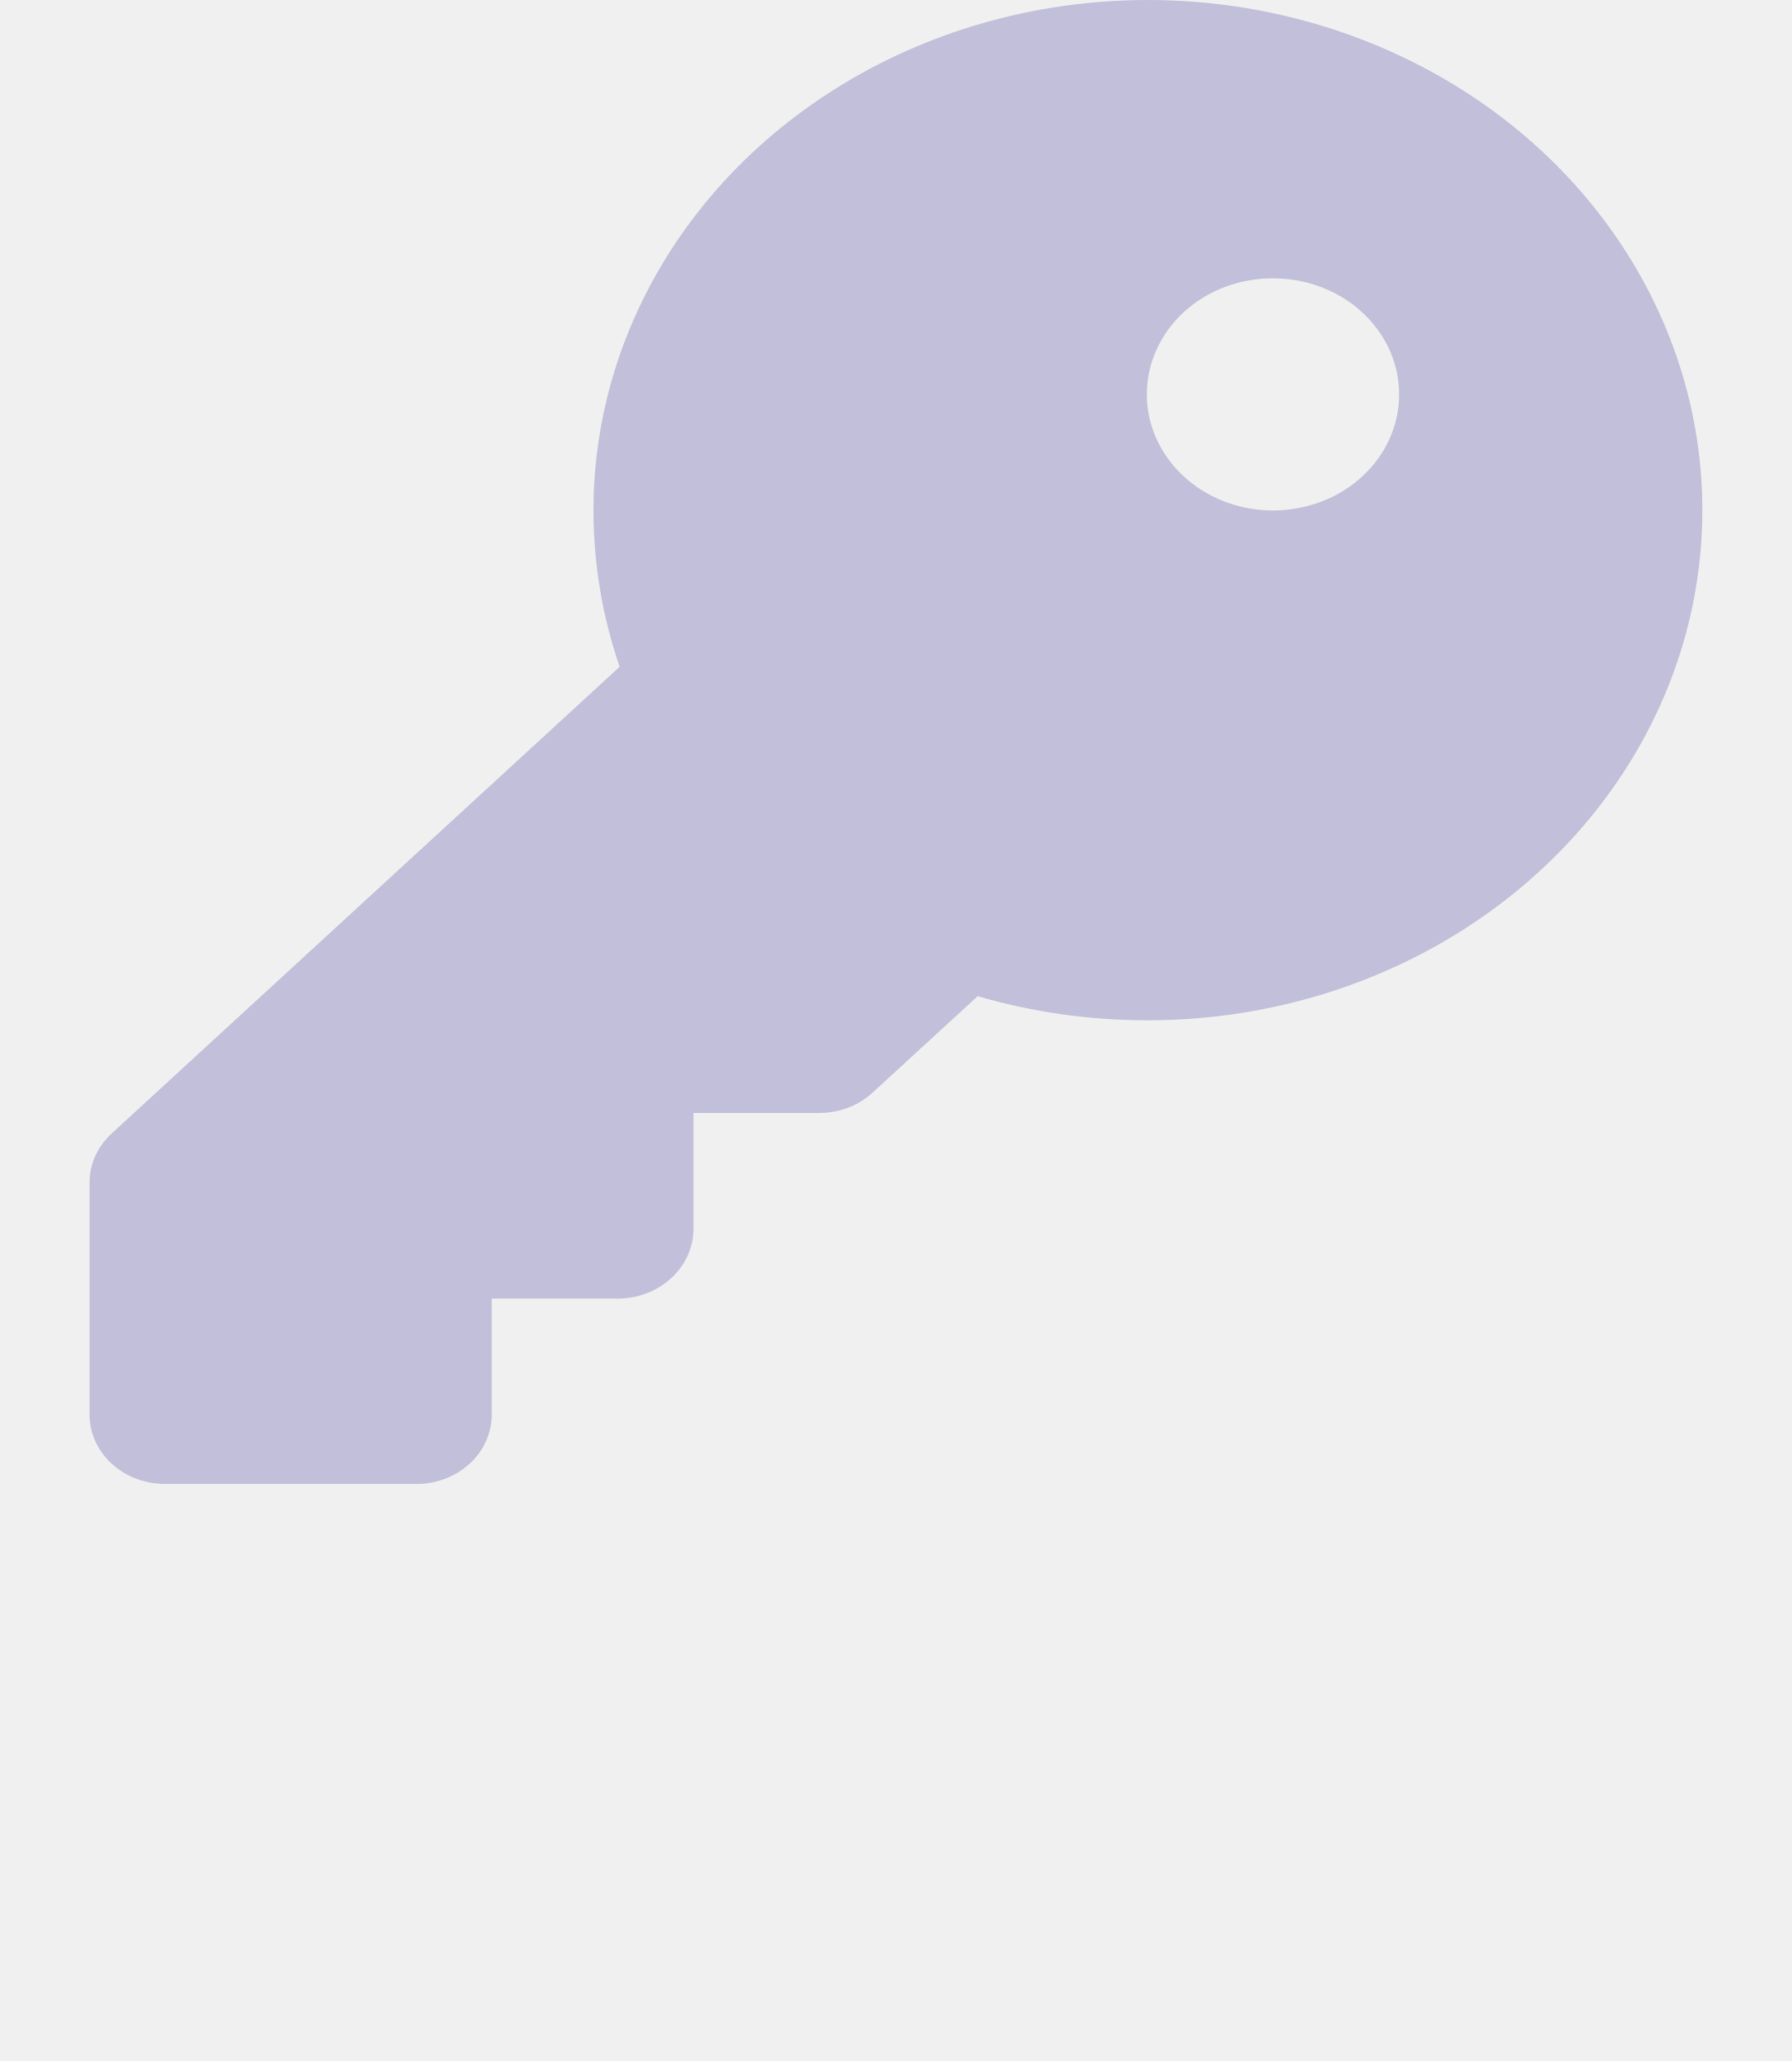
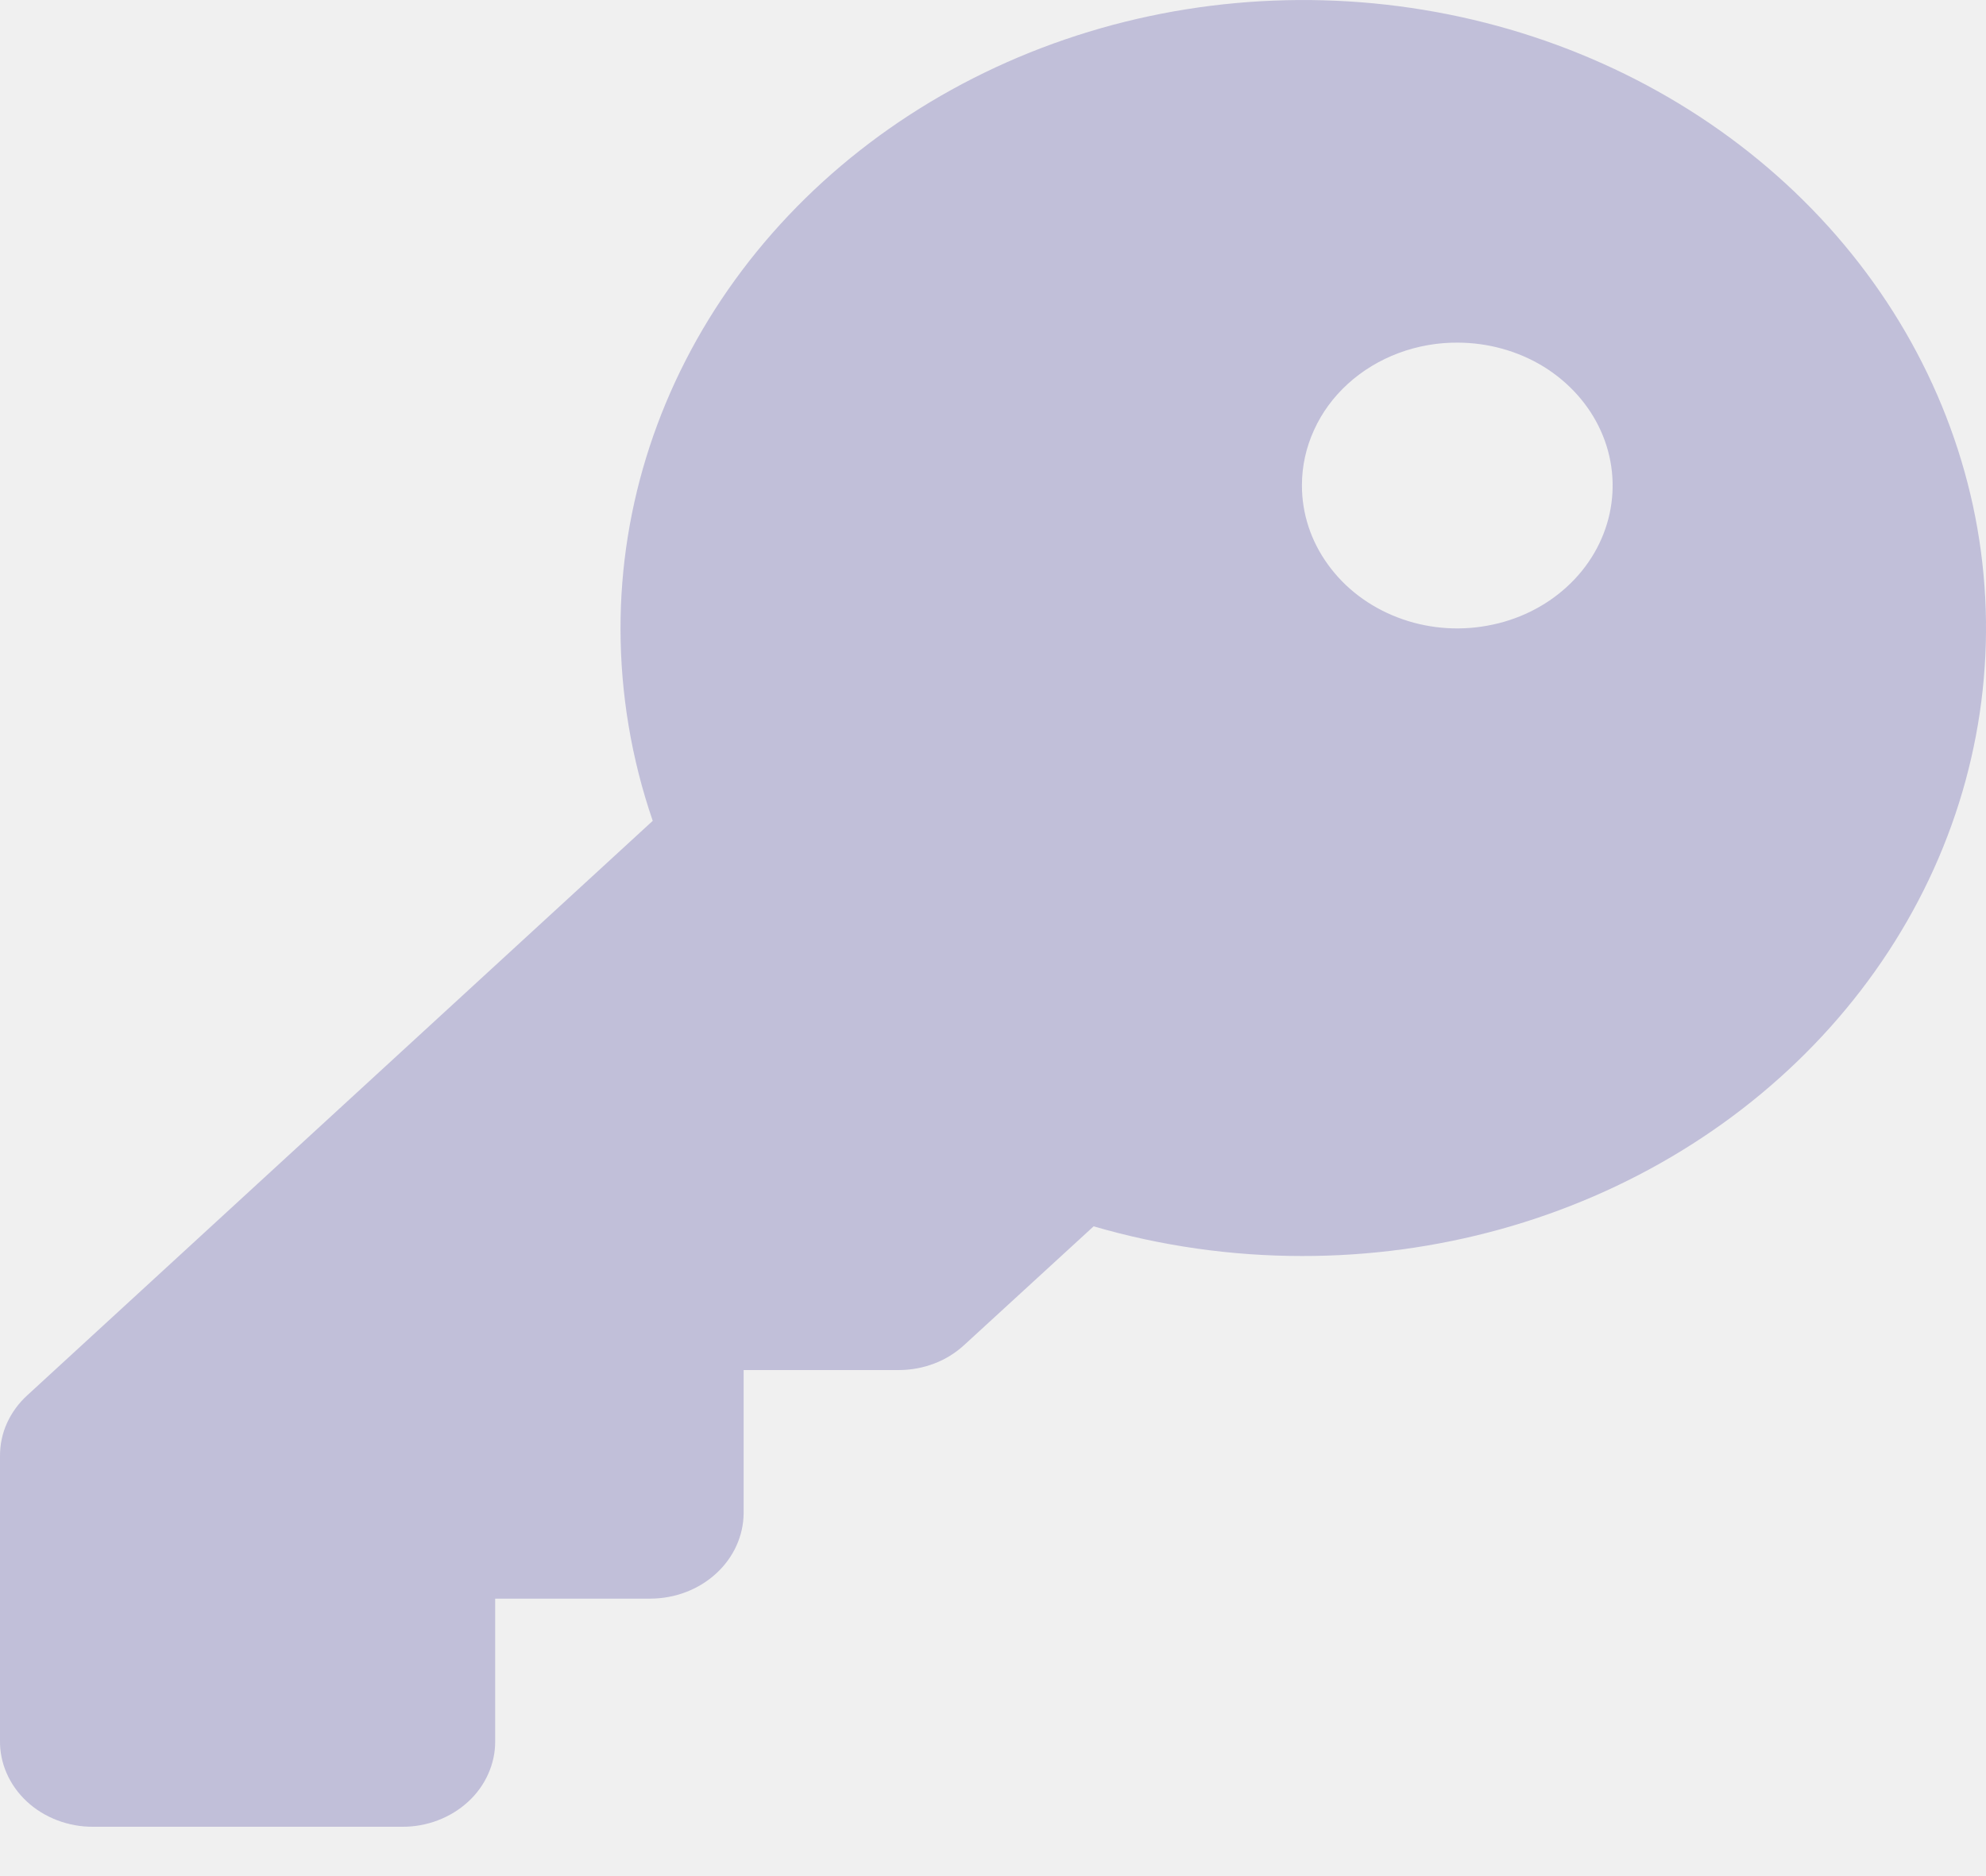
- <svg xmlns="http://www.w3.org/2000/svg" width="20" height="23" viewBox="0 0 20 23" fill="none">
+ <svg xmlns="http://www.w3.org/2000/svg" width="18" height="17" viewBox="0 0 18 17" fill="none">
  <g clip-path="url(#clip0_410_24)">
-     <path d="M12.8 11.386C14.025 11.388 15.223 11.056 16.242 10.431C17.262 9.806 18.057 8.917 18.527 7.877C18.997 6.836 19.12 5.69 18.882 4.585C18.643 3.48 18.054 2.464 17.188 1.667C16.322 0.871 15.218 0.328 14.016 0.109C12.815 -0.11 11.57 0.003 10.439 0.435C9.307 0.868 8.341 1.599 7.662 2.537C6.983 3.475 6.622 4.577 6.624 5.704C6.625 6.293 6.723 6.879 6.916 7.441L1.248 12.648C1.169 12.72 1.107 12.805 1.064 12.899C1.021 12.993 1 13.095 1 13.197V15.773C0.998 15.876 1.018 15.978 1.06 16.074C1.101 16.169 1.163 16.256 1.242 16.33C1.32 16.403 1.414 16.461 1.518 16.501C1.621 16.54 1.732 16.561 1.844 16.56H4.644C4.755 16.561 4.865 16.541 4.968 16.502C5.07 16.463 5.164 16.406 5.242 16.334C5.321 16.262 5.383 16.176 5.425 16.081C5.467 15.987 5.489 15.886 5.488 15.784V14.492H6.896C7.12 14.491 7.334 14.409 7.492 14.263C7.65 14.118 7.739 13.921 7.74 13.715V12.42H9.144C9.255 12.42 9.365 12.4 9.467 12.361C9.57 12.322 9.662 12.264 9.74 12.192L10.912 11.117C11.523 11.295 12.16 11.386 12.8 11.386ZM14.208 3.106C14.487 3.106 14.759 3.182 14.991 3.324C15.222 3.467 15.403 3.67 15.509 3.906C15.616 4.143 15.643 4.404 15.589 4.655C15.534 4.907 15.4 5.138 15.202 5.319C15.005 5.5 14.754 5.623 14.48 5.672C14.207 5.722 13.924 5.696 13.667 5.597C13.409 5.498 13.19 5.332 13.036 5.118C12.881 4.905 12.799 4.654 12.8 4.398C12.8 4.227 12.837 4.058 12.909 3.9C12.98 3.742 13.085 3.599 13.217 3.479C13.349 3.359 13.506 3.264 13.678 3.2C13.85 3.136 14.034 3.104 14.22 3.106H14.208Z" fill="#C1BFD9" />
+     <path d="M11.8 11.386C13.025 11.388 14.223 11.056 15.242 10.431C16.262 9.806 17.057 8.917 17.527 7.877C17.997 6.836 18.12 5.69 17.882 4.585C17.643 3.48 17.054 2.464 16.188 1.667C15.322 0.871 14.218 0.328 13.016 0.109C11.815 -0.11 10.57 0.003 9.439 0.435C8.307 0.868 7.341 1.599 6.662 2.537C5.983 3.475 5.622 4.577 5.624 5.704C5.625 6.293 5.723 6.879 5.916 7.441L0.248 12.648C0.169 12.72 0.107 12.805 0.064 12.899C0.021 12.993 -0 13.095 0 13.197V15.773C-0.002 15.876 0.018 15.978 0.06 16.074C0.101 16.169 0.163 16.256 0.242 16.33C0.32 16.403 0.414 16.461 0.518 16.501C0.621 16.54 0.732 16.561 0.844 16.56H3.644C3.755 16.561 3.865 16.541 3.968 16.502C4.07 16.463 4.164 16.406 4.242 16.334C4.321 16.262 4.383 16.176 4.425 16.081C4.467 15.987 4.489 15.886 4.488 15.784V14.492H5.896C6.12 14.491 6.334 14.409 6.492 14.263C6.65 14.118 6.739 13.921 6.74 13.715V12.42H8.144C8.255 12.42 8.365 12.4 8.467 12.361C8.57 12.322 8.662 12.264 8.74 12.192L9.912 11.117C10.523 11.295 11.16 11.386 11.8 11.386ZM13.208 3.106C13.487 3.106 13.759 3.182 13.991 3.324C14.222 3.467 14.403 3.67 14.509 3.906C14.616 4.143 14.643 4.404 14.589 4.655C14.534 4.907 14.4 5.138 14.202 5.319C14.005 5.5 13.754 5.623 13.48 5.672C13.207 5.722 12.924 5.696 12.667 5.597C12.409 5.498 12.19 5.332 12.036 5.118C11.881 4.905 11.799 4.654 11.8 4.398C11.8 4.227 11.837 4.058 11.909 3.9C11.98 3.742 12.085 3.599 12.217 3.479C12.349 3.359 12.506 3.264 12.678 3.2C12.85 3.136 13.034 3.104 13.22 3.106H13.208Z" fill="#C1BFD9" />
  </g>
  <defs>
    <clipPath id="clip0_410_24">
-       <rect width="20" height="23" fill="white" />
+       <rect width="18" height="17" fill="white" />
    </clipPath>
  </defs>
</svg>
